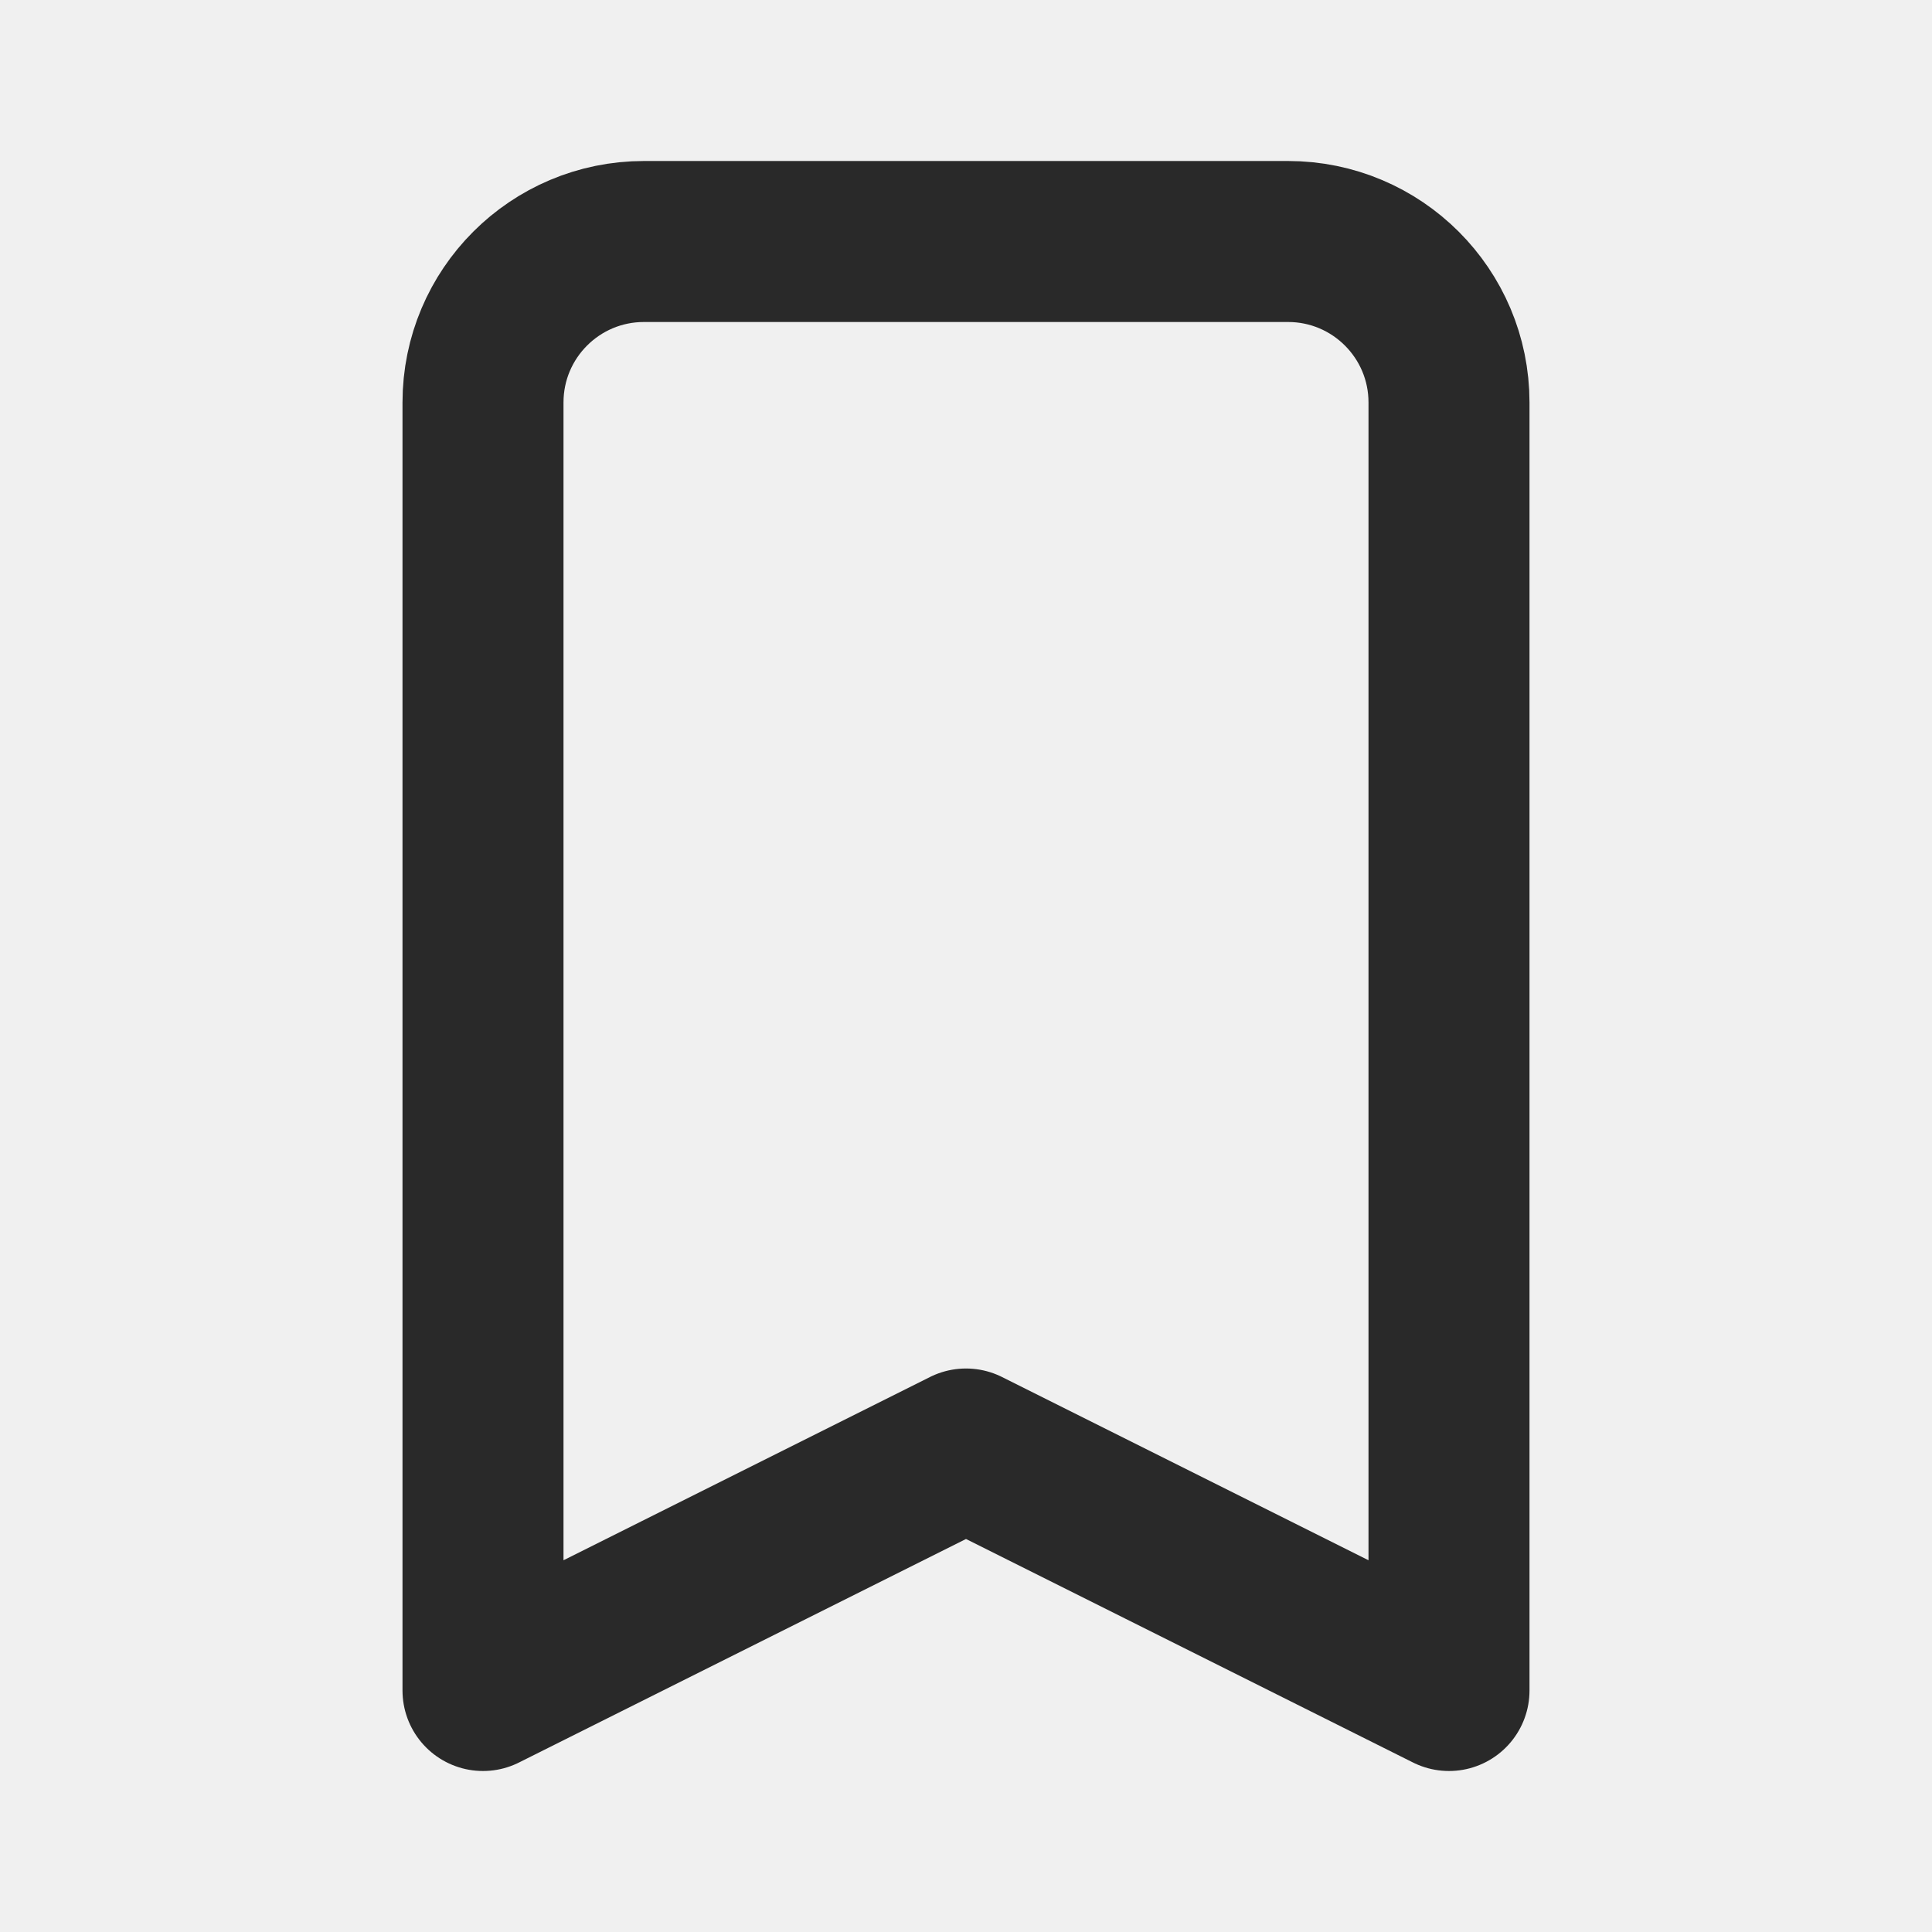
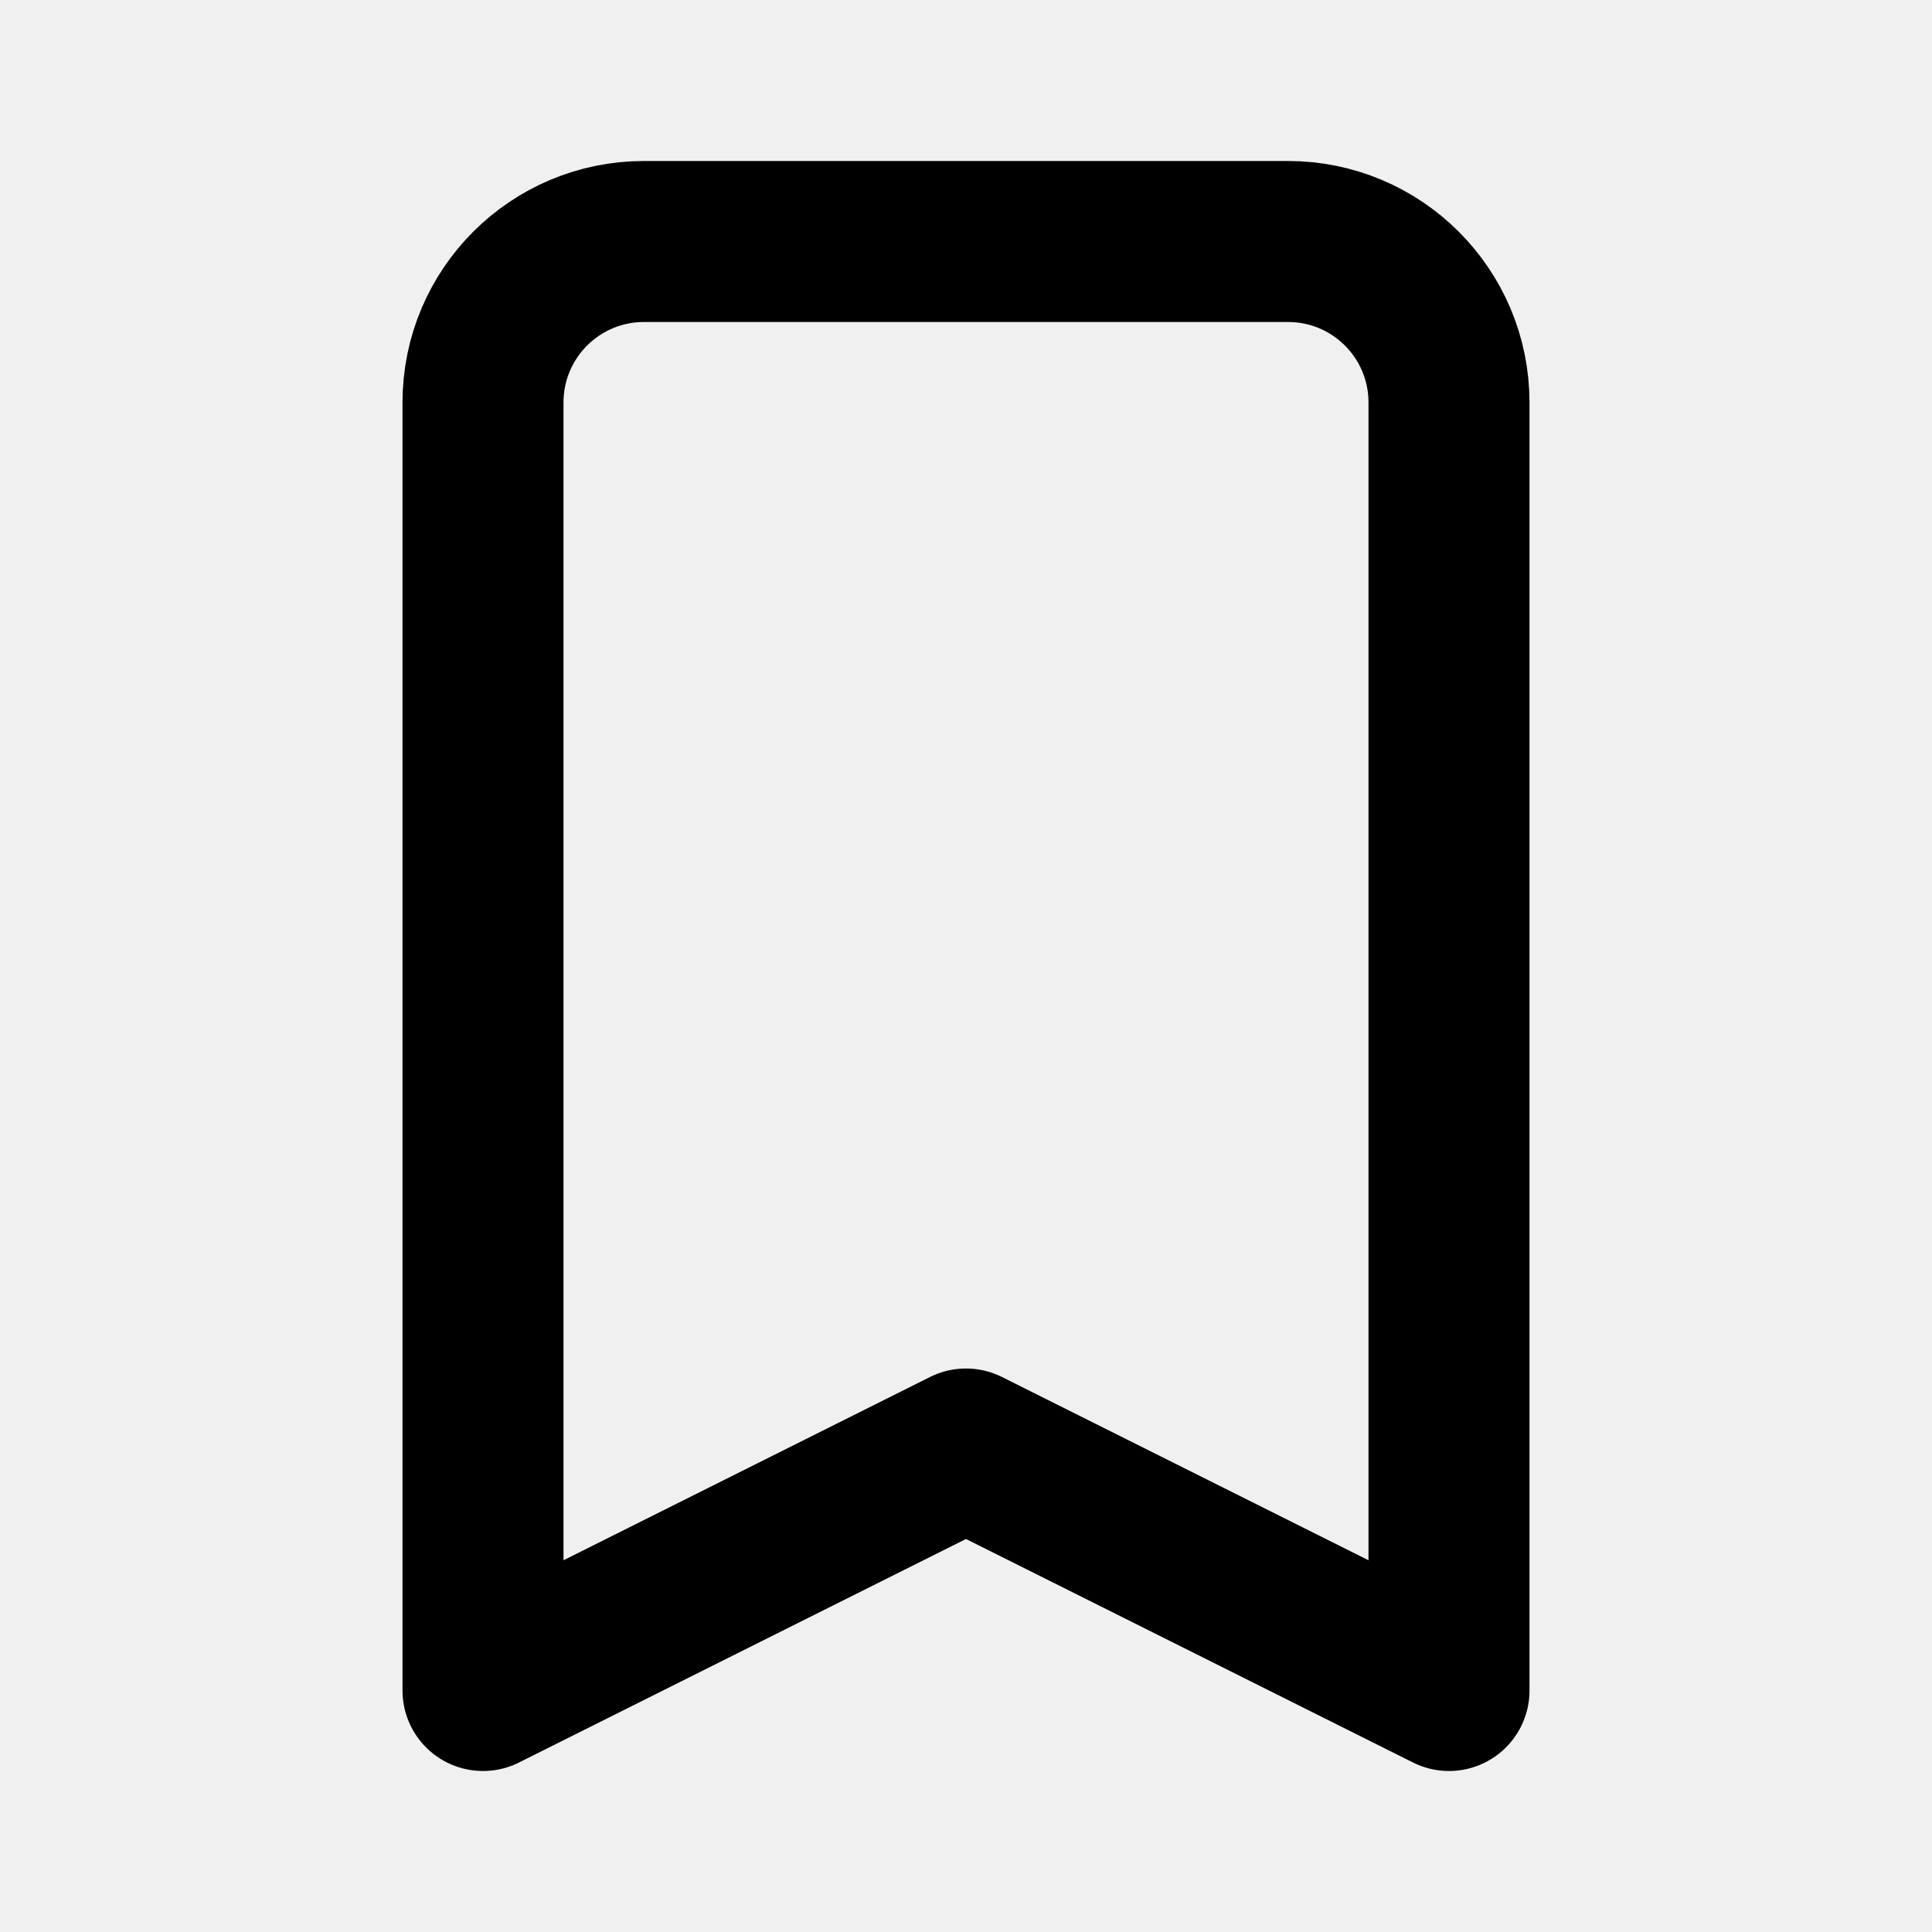
<svg xmlns="http://www.w3.org/2000/svg" width="24" height="24" viewBox="0 0 24 24" fill="none">
  <g clip-path="url(#clip0_199_641)">
-     <path d="M16 3H8C6.895 3 6 3.895 6 5V21L12 18L18 21V5C18 3.895 17.105 3 16 3Z" stroke="#292929" stroke-width="2" stroke-linecap="round" stroke-linejoin="round" />
+     <path d="M16 3H8C6.895 3 6 3.895 6 5V21L12 18L18 21V5C18 3.895 17.105 3 16 3Z" stroke="currentColor" stroke-width="2" stroke-linecap="round" stroke-linejoin="round" />
  </g>
  <defs>
    <clipPath id="clip0_199_641">
      <rect width="24" height="24" fill="white" />
    </clipPath>
  </defs>
</svg>
